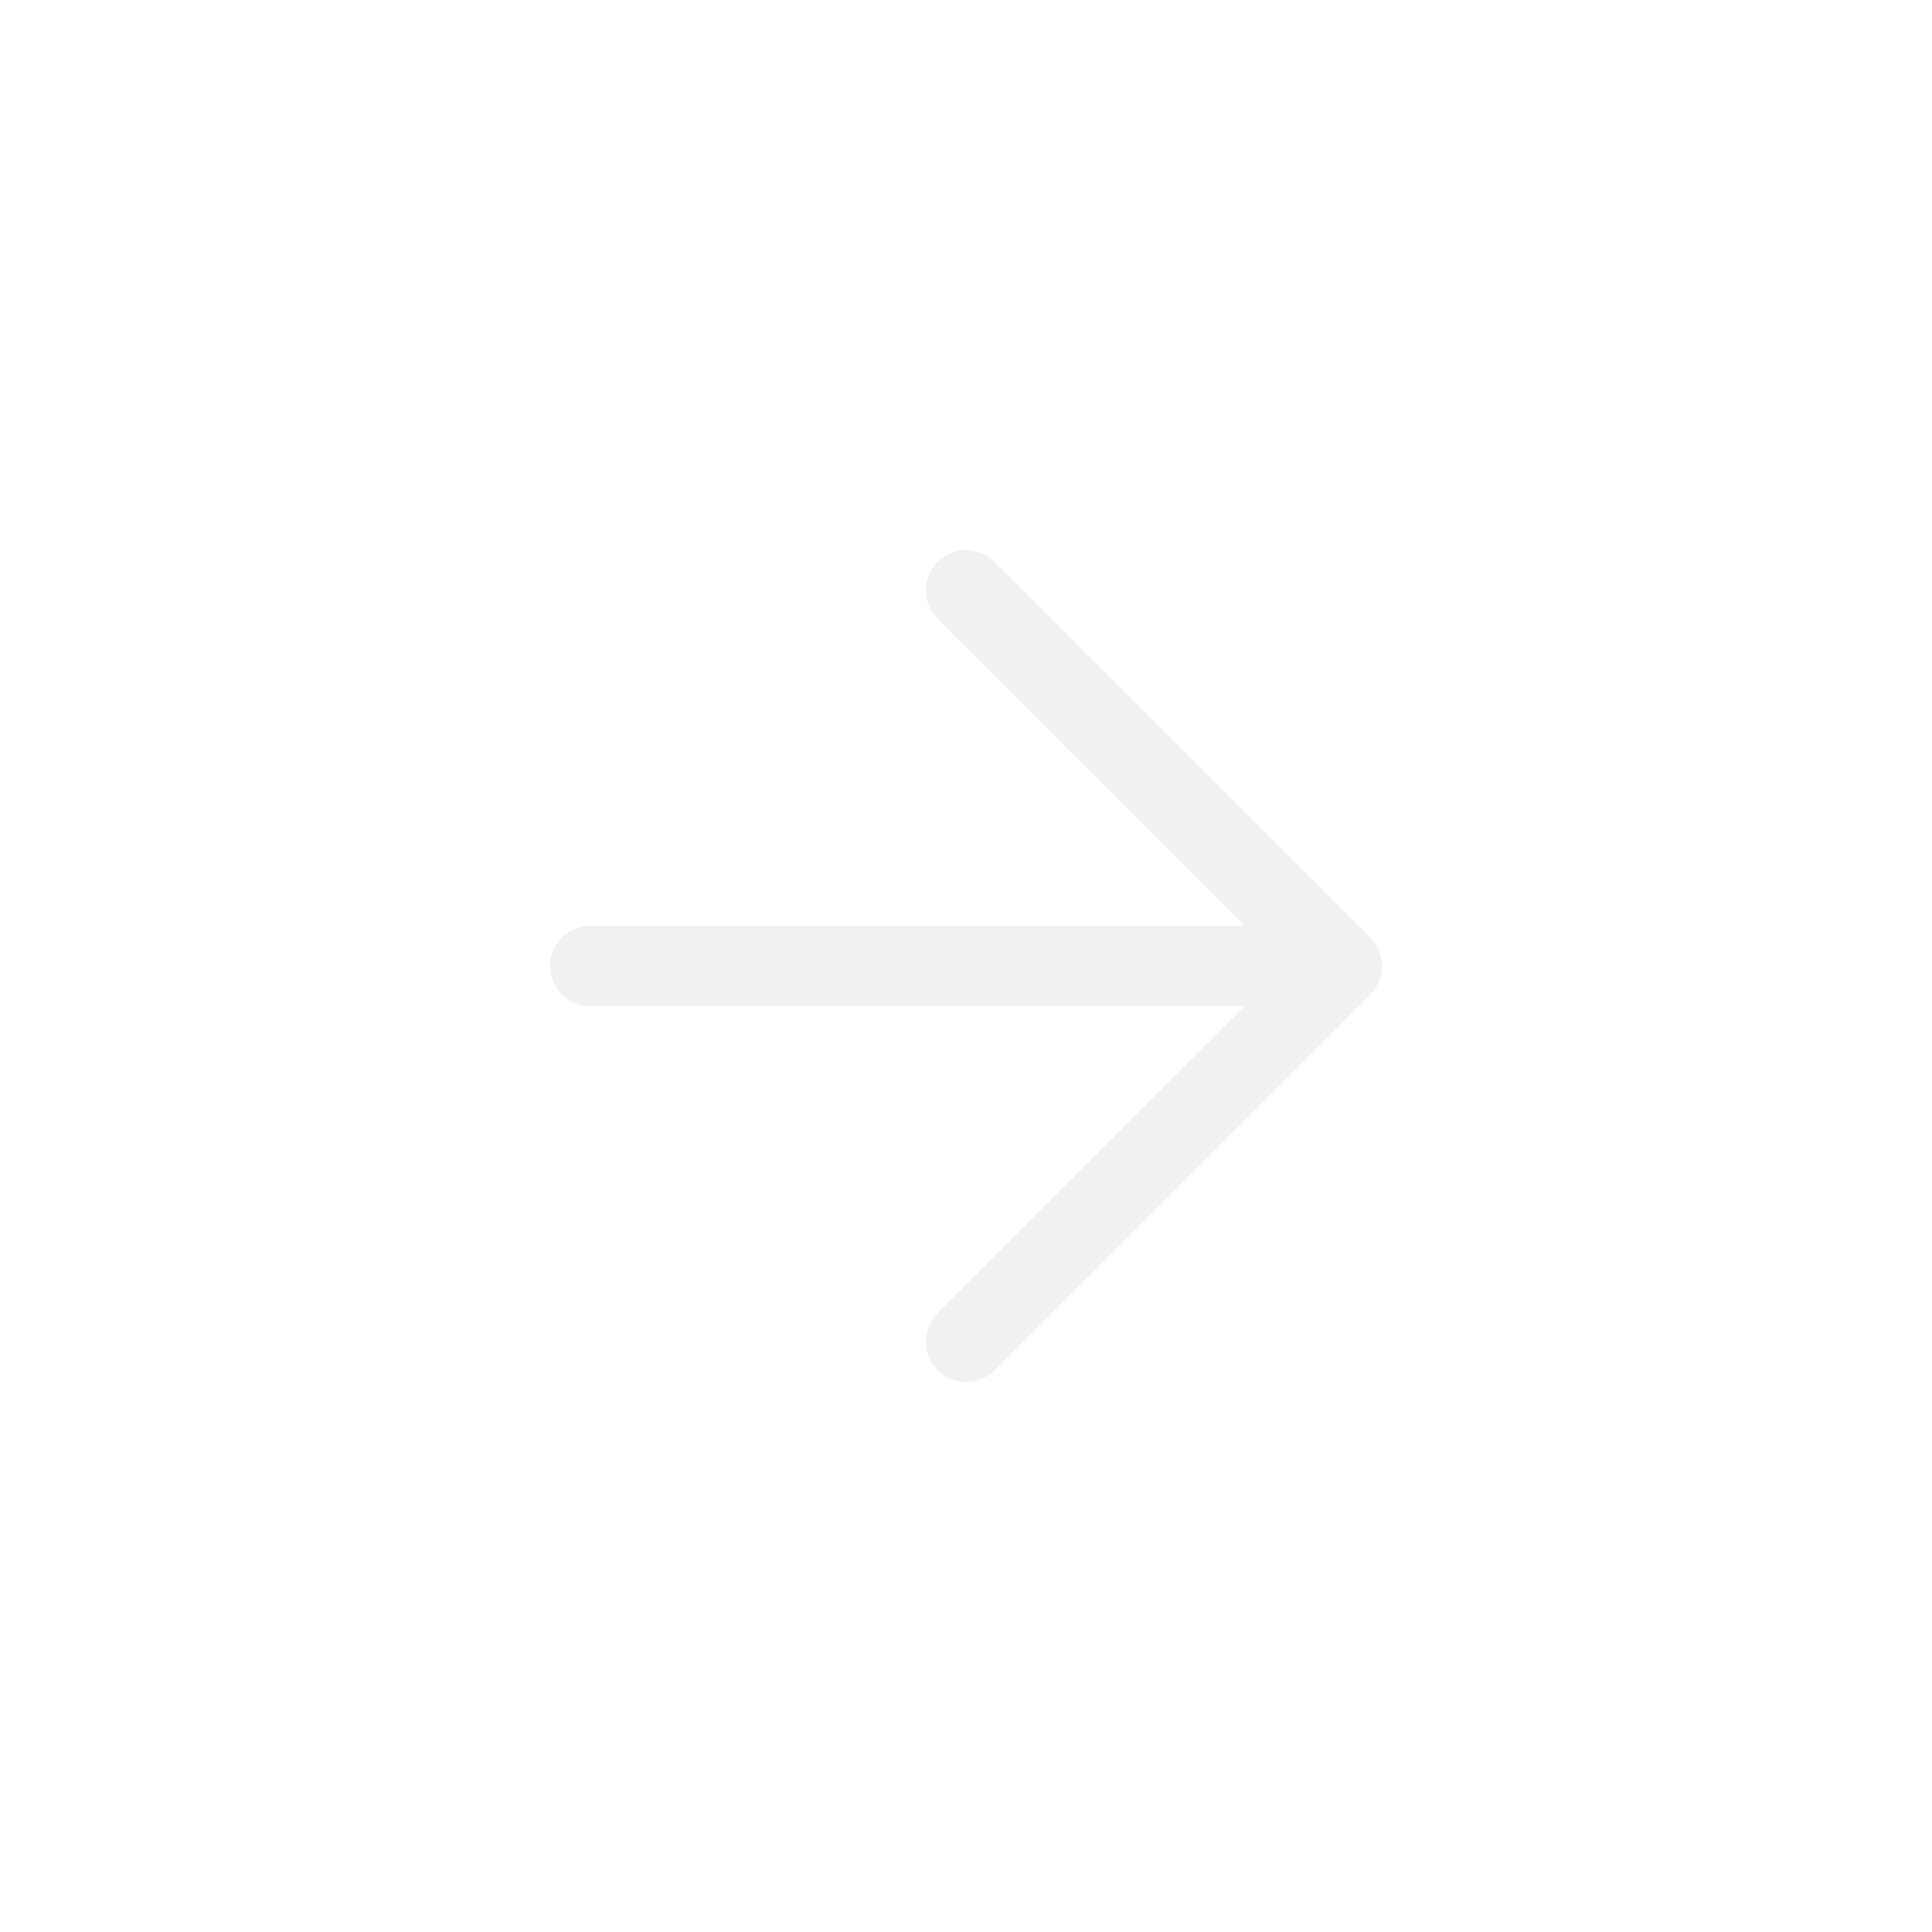
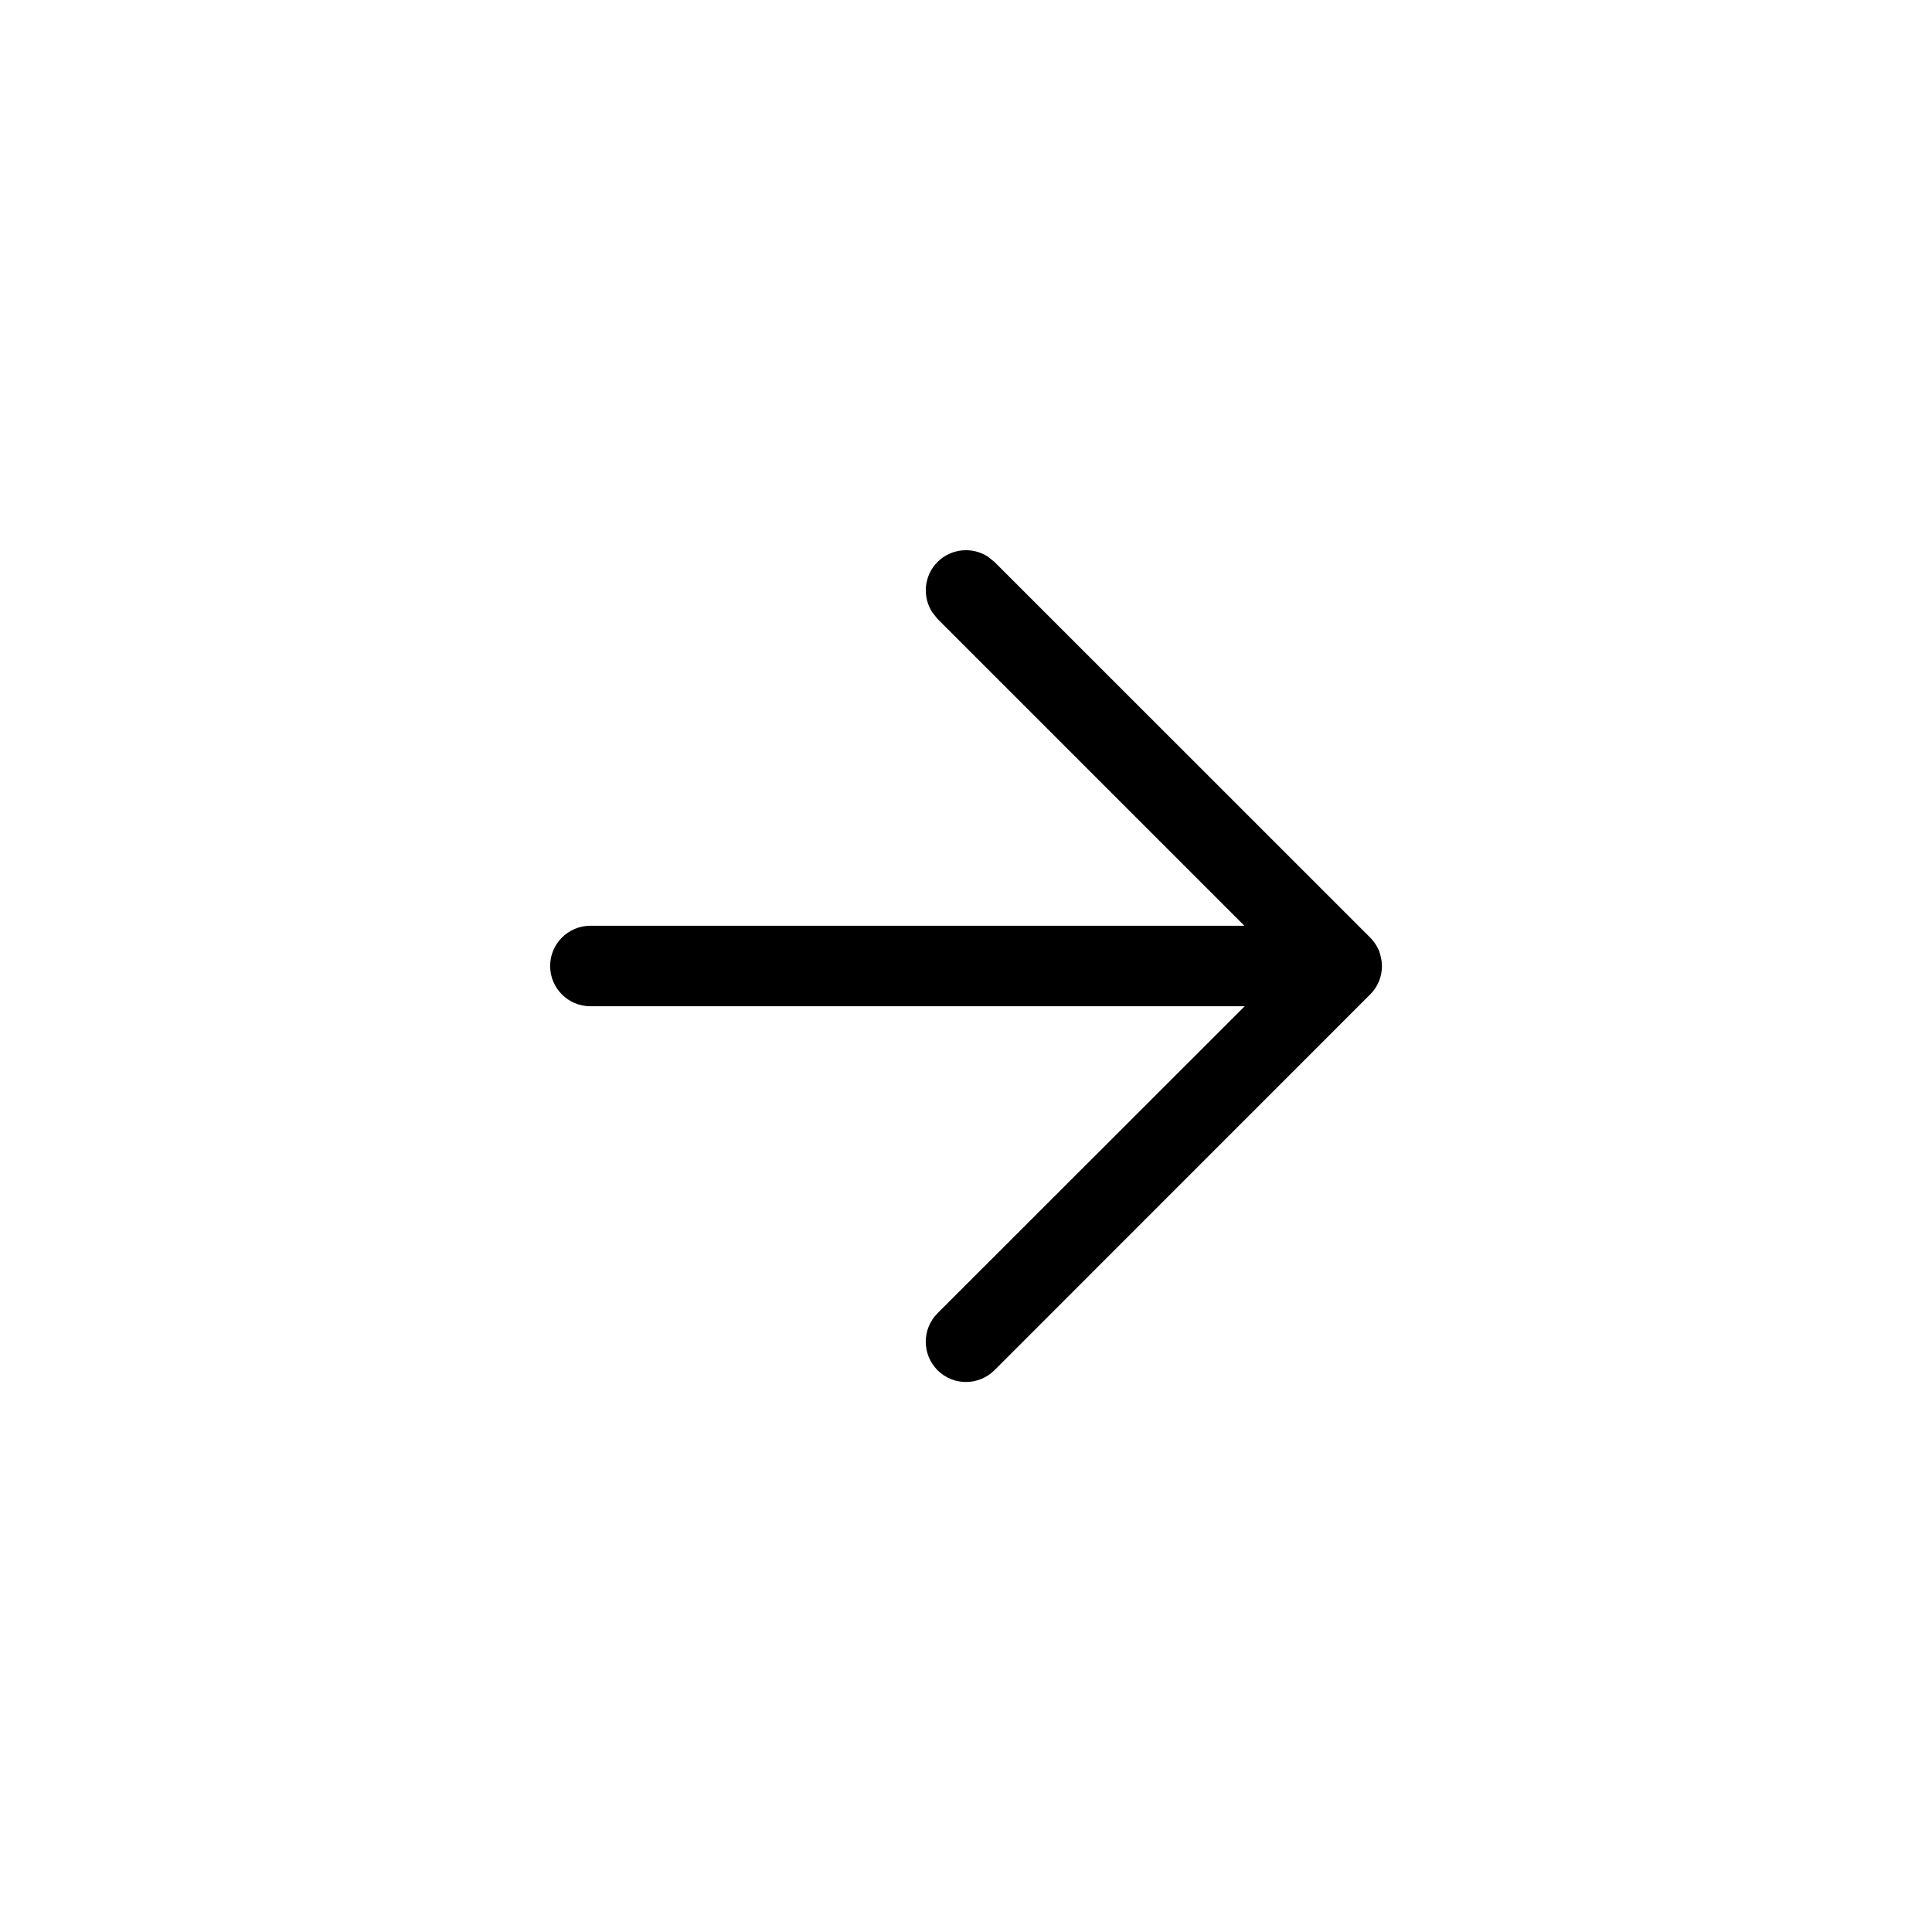
<svg xmlns="http://www.w3.org/2000/svg" width="24" height="24" viewBox="0 0 24 24" fill="none">
-   <path d="M12.354 17.021C12.158 17.216 11.842 17.217 11.646 17.021C11.452 16.826 11.451 16.509 11.646 16.314L15.462 12.5L7.334 12.5C7.058 12.5 6.834 12.276 6.834 12C6.834 11.724 7.058 11.5 7.334 11.5L15.458 11.5L11.646 7.688L11.583 7.609C11.455 7.415 11.476 7.152 11.646 6.981C11.817 6.811 12.081 6.789 12.275 6.917L12.354 6.981L17.016 11.642C17.064 11.69 17.104 11.746 17.13 11.809C17.136 11.825 17.14 11.841 17.145 11.857C17.158 11.903 17.167 11.95 17.167 12V12.002C17.167 12.13 17.118 12.257 17.02 12.354L12.354 17.021Z" fill="#F1F1F1" />
+   <path d="M12.354 17.021C12.158 17.216 11.842 17.217 11.646 17.021C11.452 16.826 11.451 16.509 11.646 16.314L15.462 12.5L7.334 12.5C7.058 12.5 6.834 12.276 6.834 12C6.834 11.724 7.058 11.5 7.334 11.5L15.458 11.5L11.646 7.688L11.583 7.609C11.455 7.415 11.476 7.152 11.646 6.981C11.817 6.811 12.081 6.789 12.275 6.917L12.354 6.981L17.016 11.642C17.064 11.69 17.104 11.746 17.13 11.809C17.136 11.825 17.14 11.841 17.145 11.857C17.158 11.903 17.167 11.95 17.167 12V12.002C17.167 12.13 17.118 12.257 17.02 12.354L12.354 17.021Z" fill="currentColor" />
</svg>
